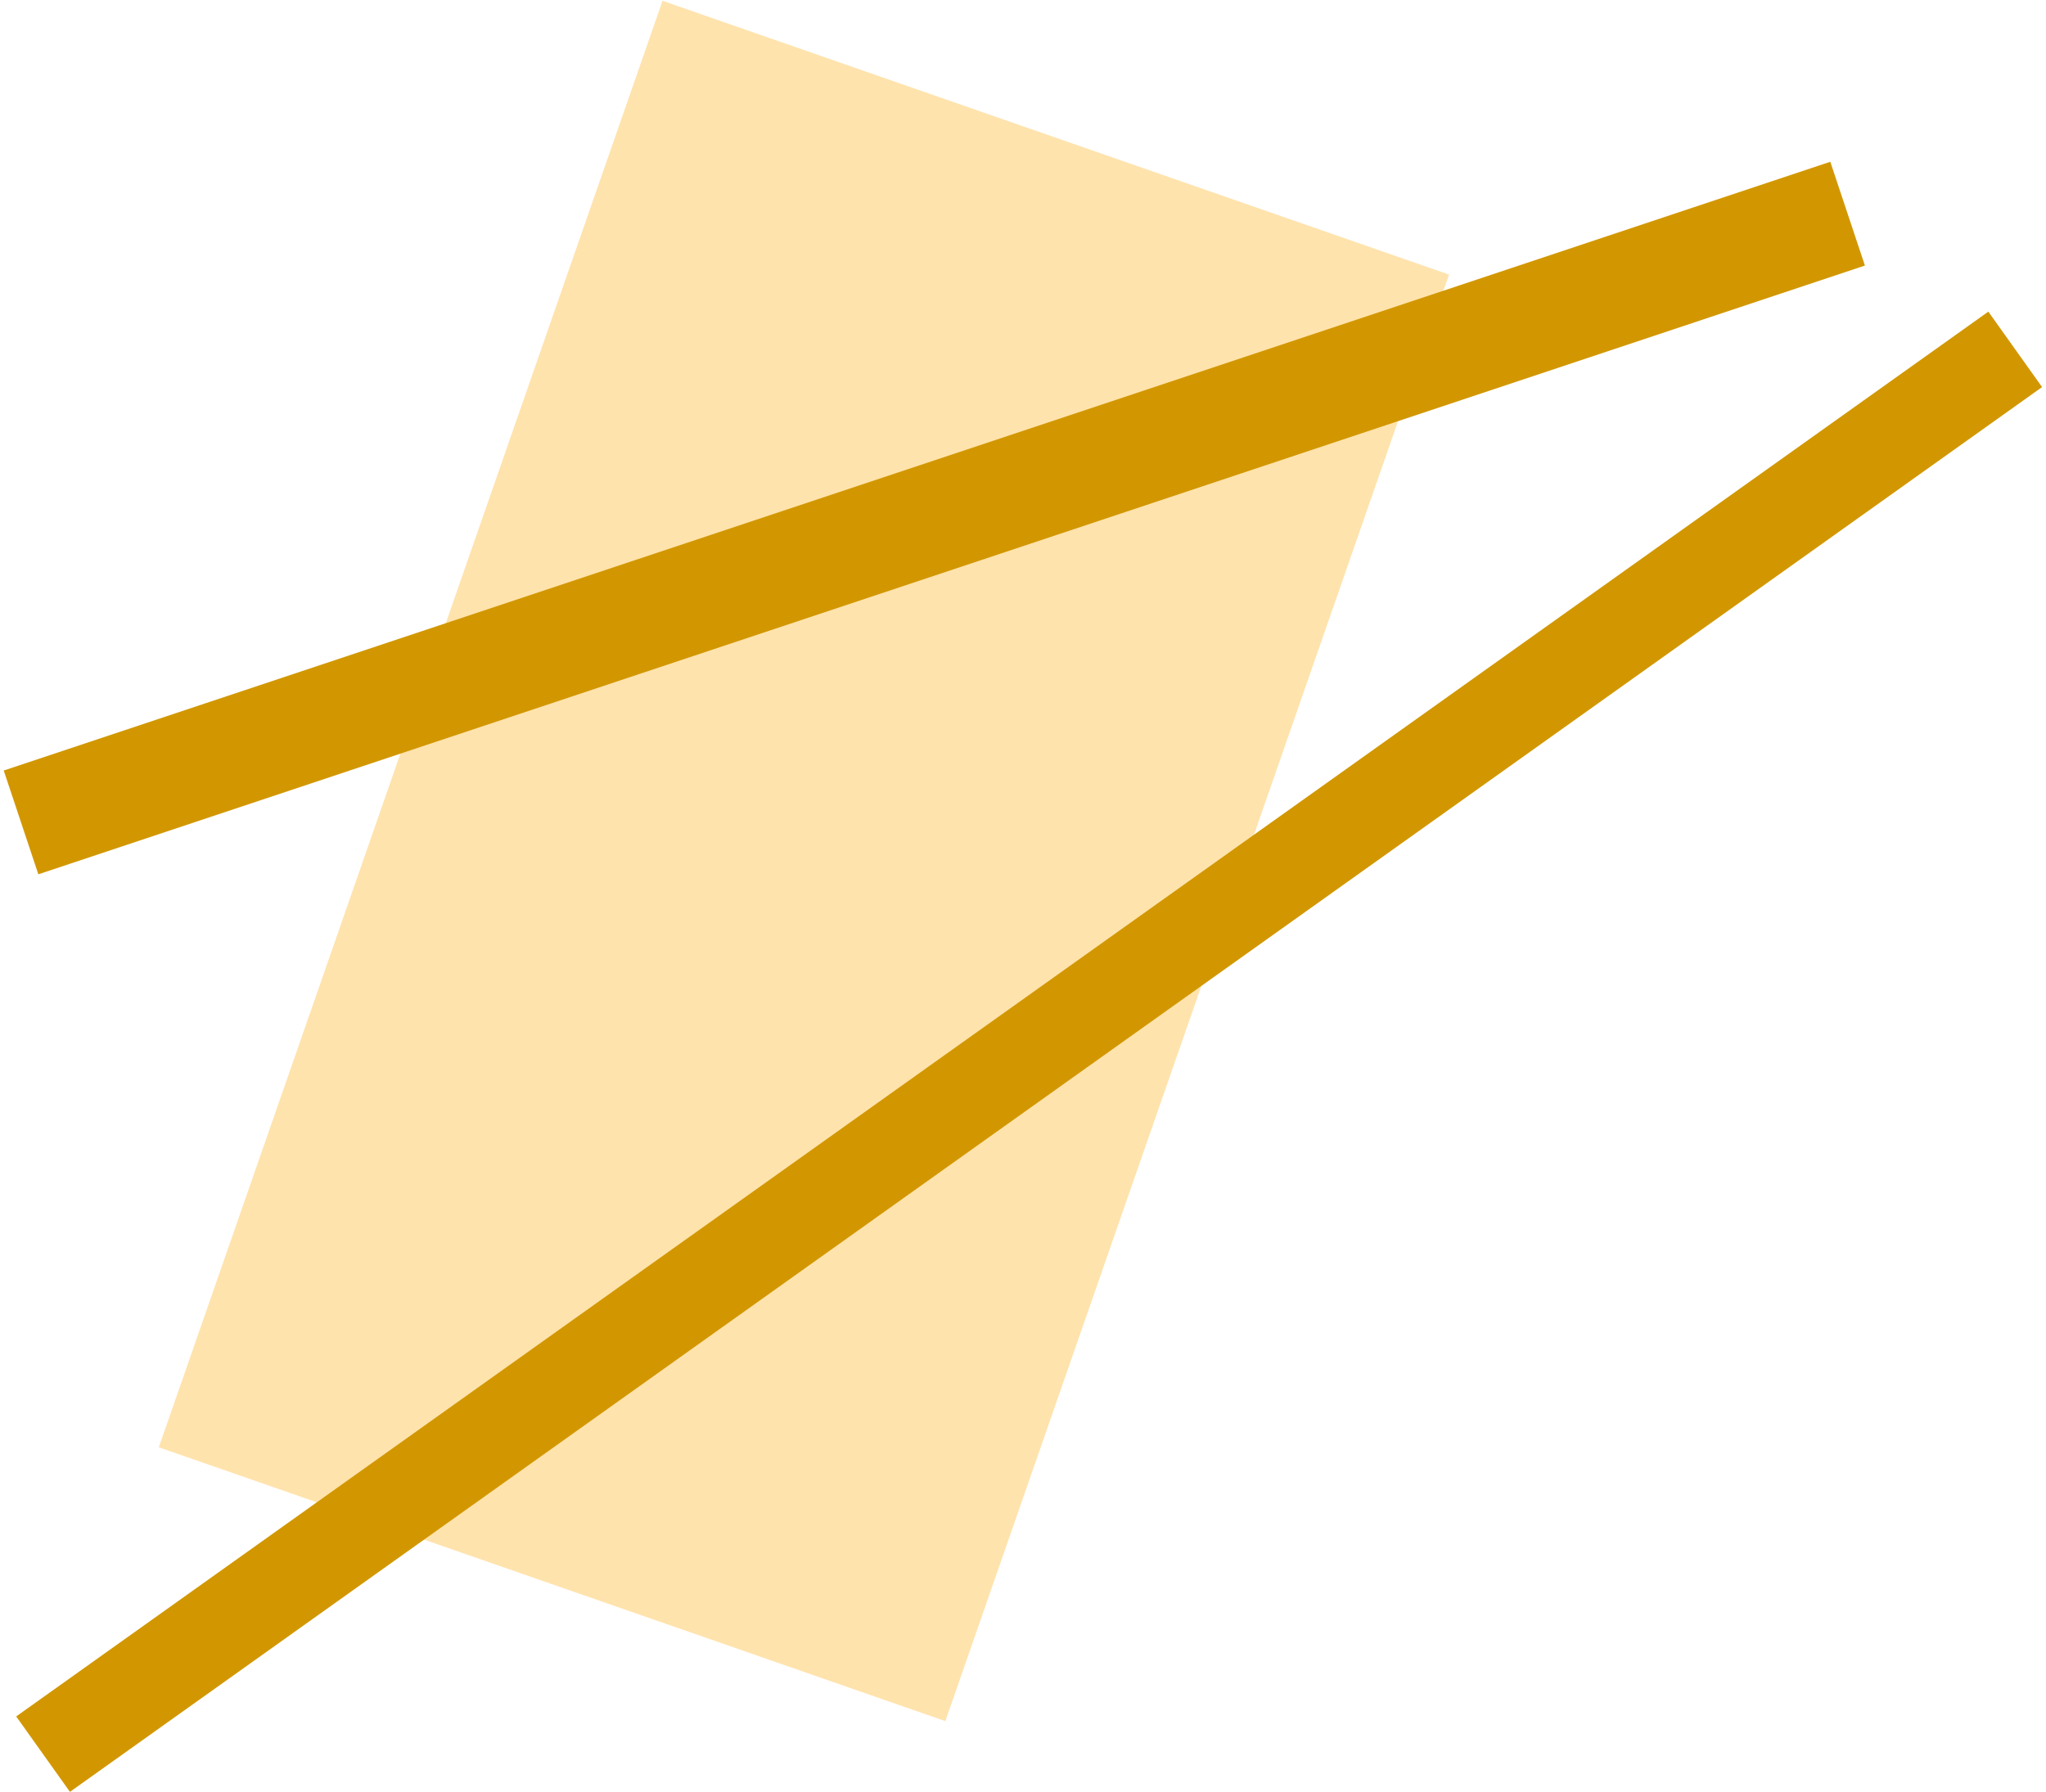
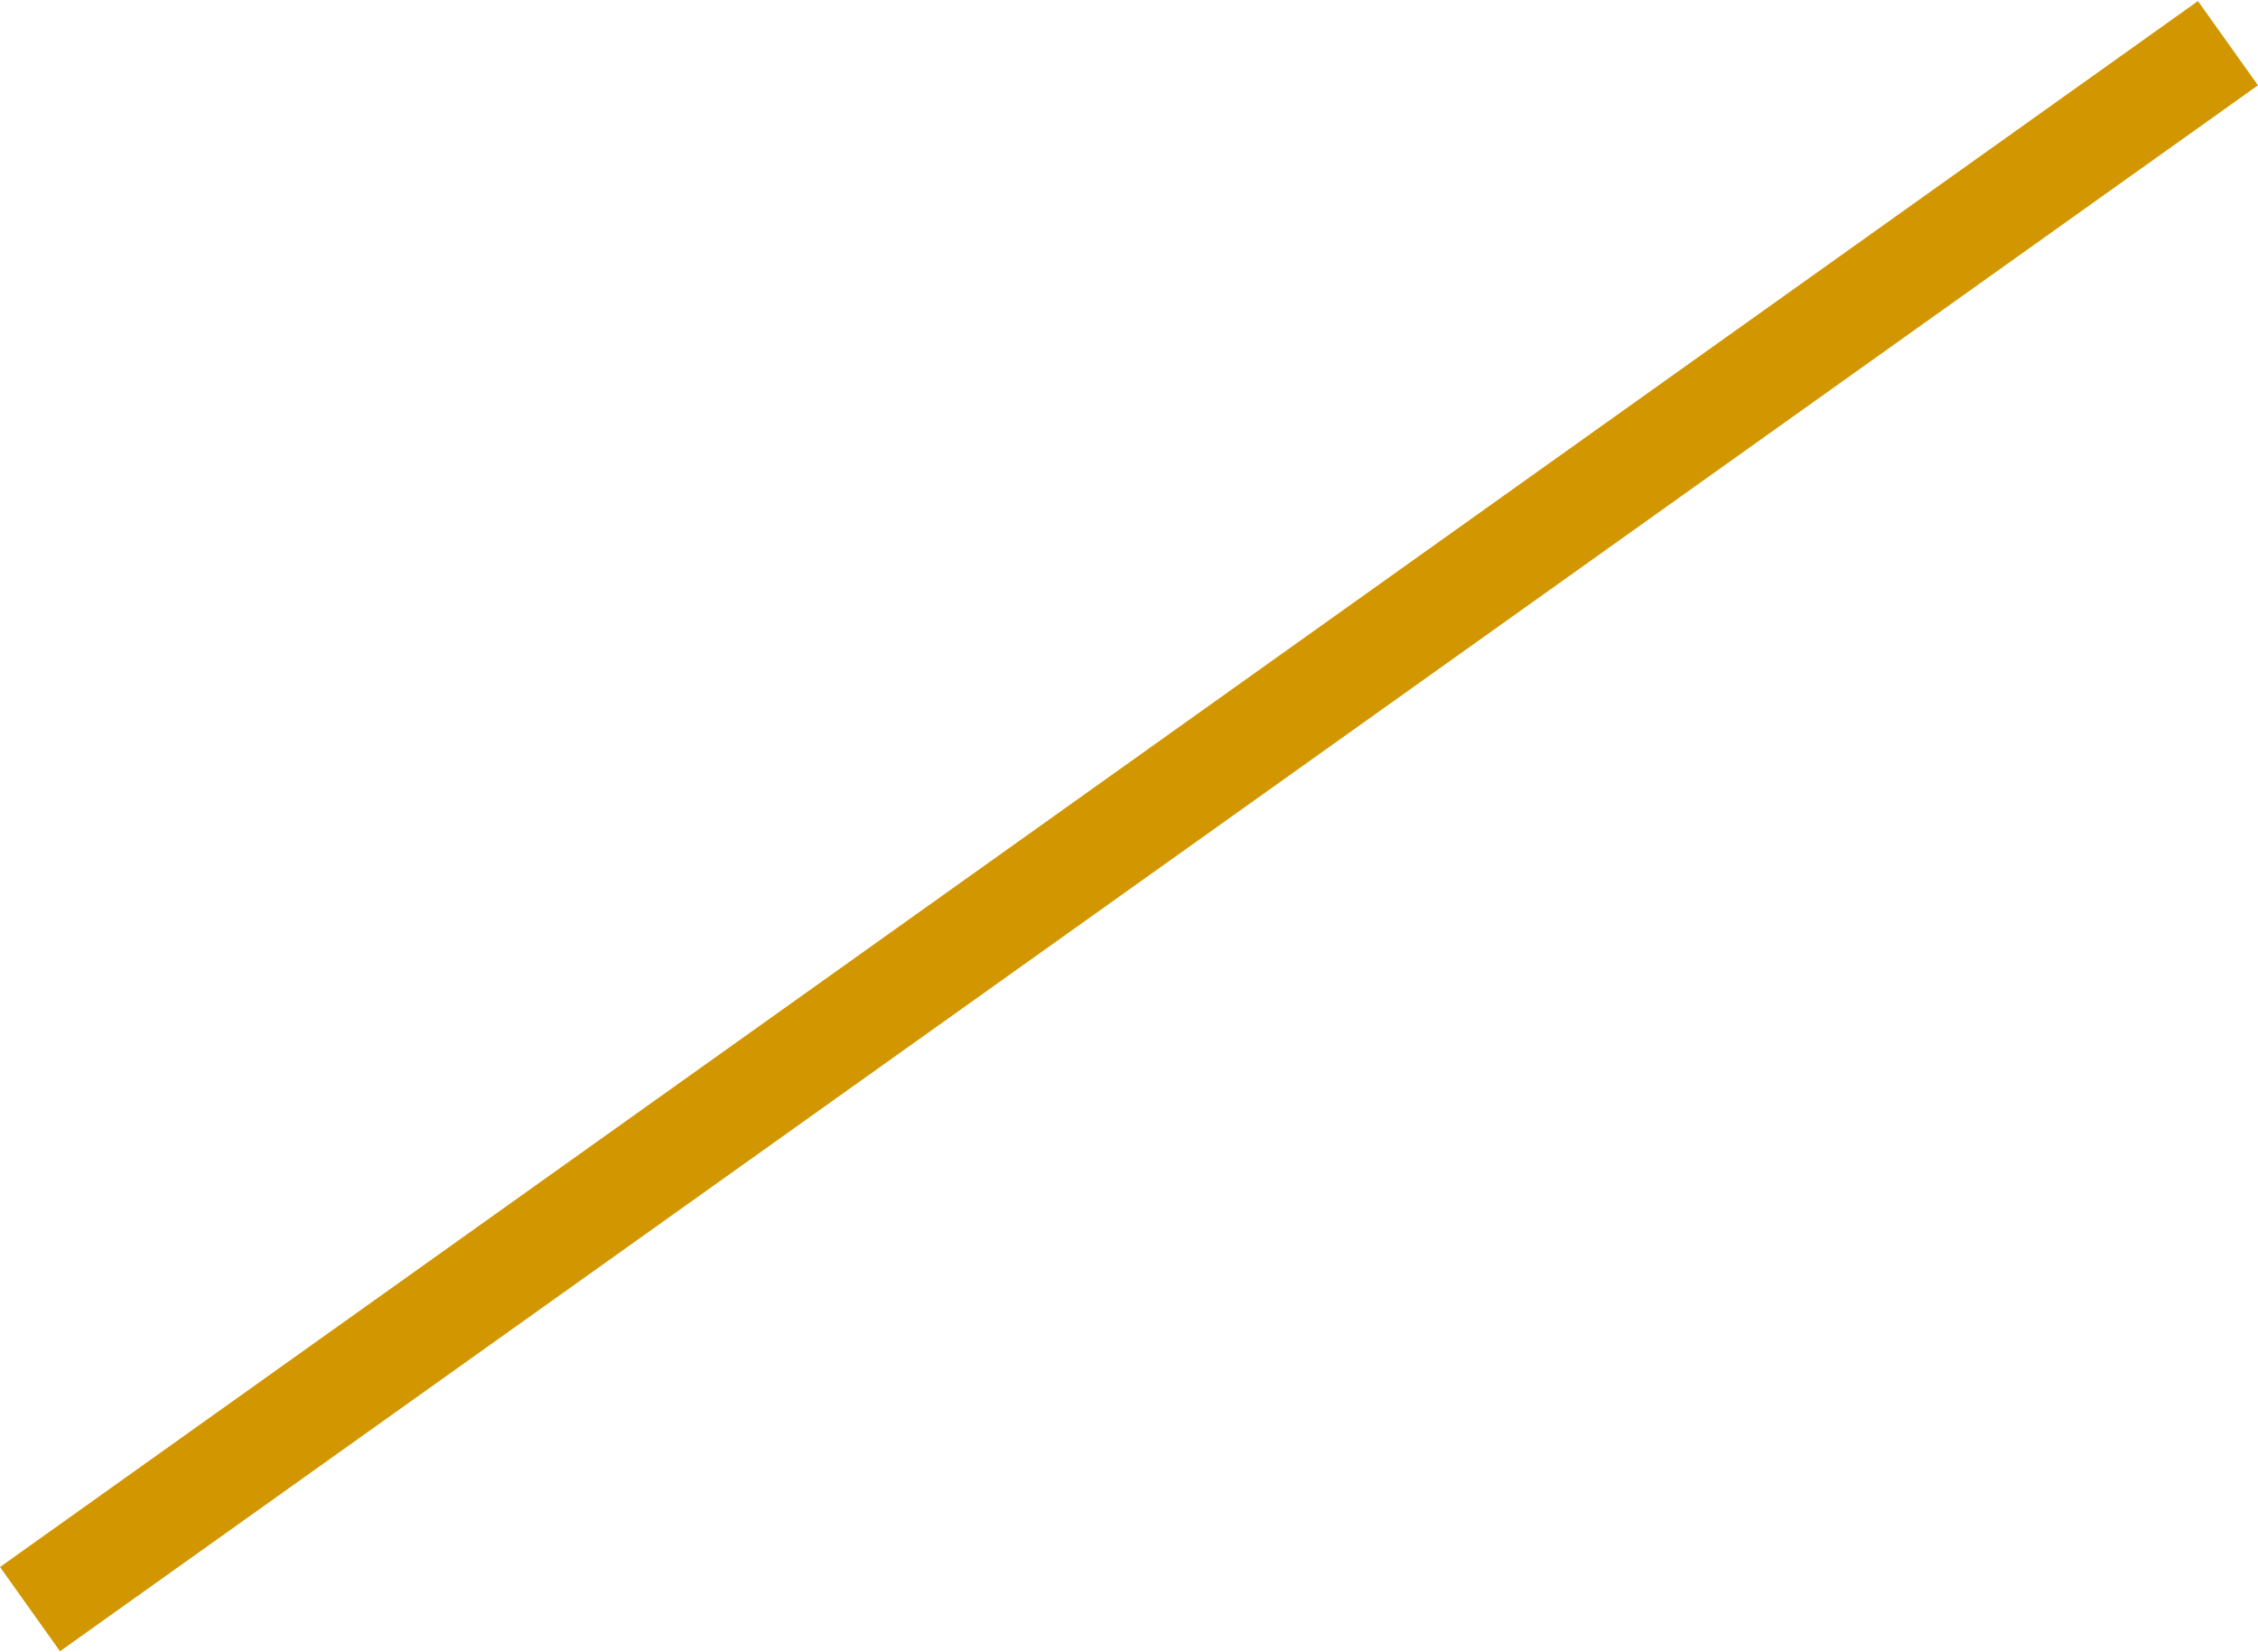
- <svg xmlns="http://www.w3.org/2000/svg" width="379" height="332" viewBox="0 0 379 332" fill="none">
-   <rect x="122.727" y="0.146" width="154.277" height="283.775" transform="rotate(19.1975 122.727 0.146118)" fill="#FFE3AD" />
-   <rect width="17.158" height="448.549" transform="matrix(-0.580242 -0.814444 -0.814444 0.580242 378.274 71.7114)" fill="#D29700" />
-   <rect width="20.269" height="356.654" transform="matrix(0.316206 0.948691 0.948691 -0.316206 0.690369 142.749)" fill="#D29700" />
+ <svg xmlns="http://www.w3.org/2000/svg" width="745" height="545" viewBox="0 0 745 545" fill="none">
+   <rect width="34.123" height="890.408" transform="matrix(-0.580242 -0.814444 -0.814444 0.580242 744.988 28.1441)" fill="#D29700" />
</svg>
